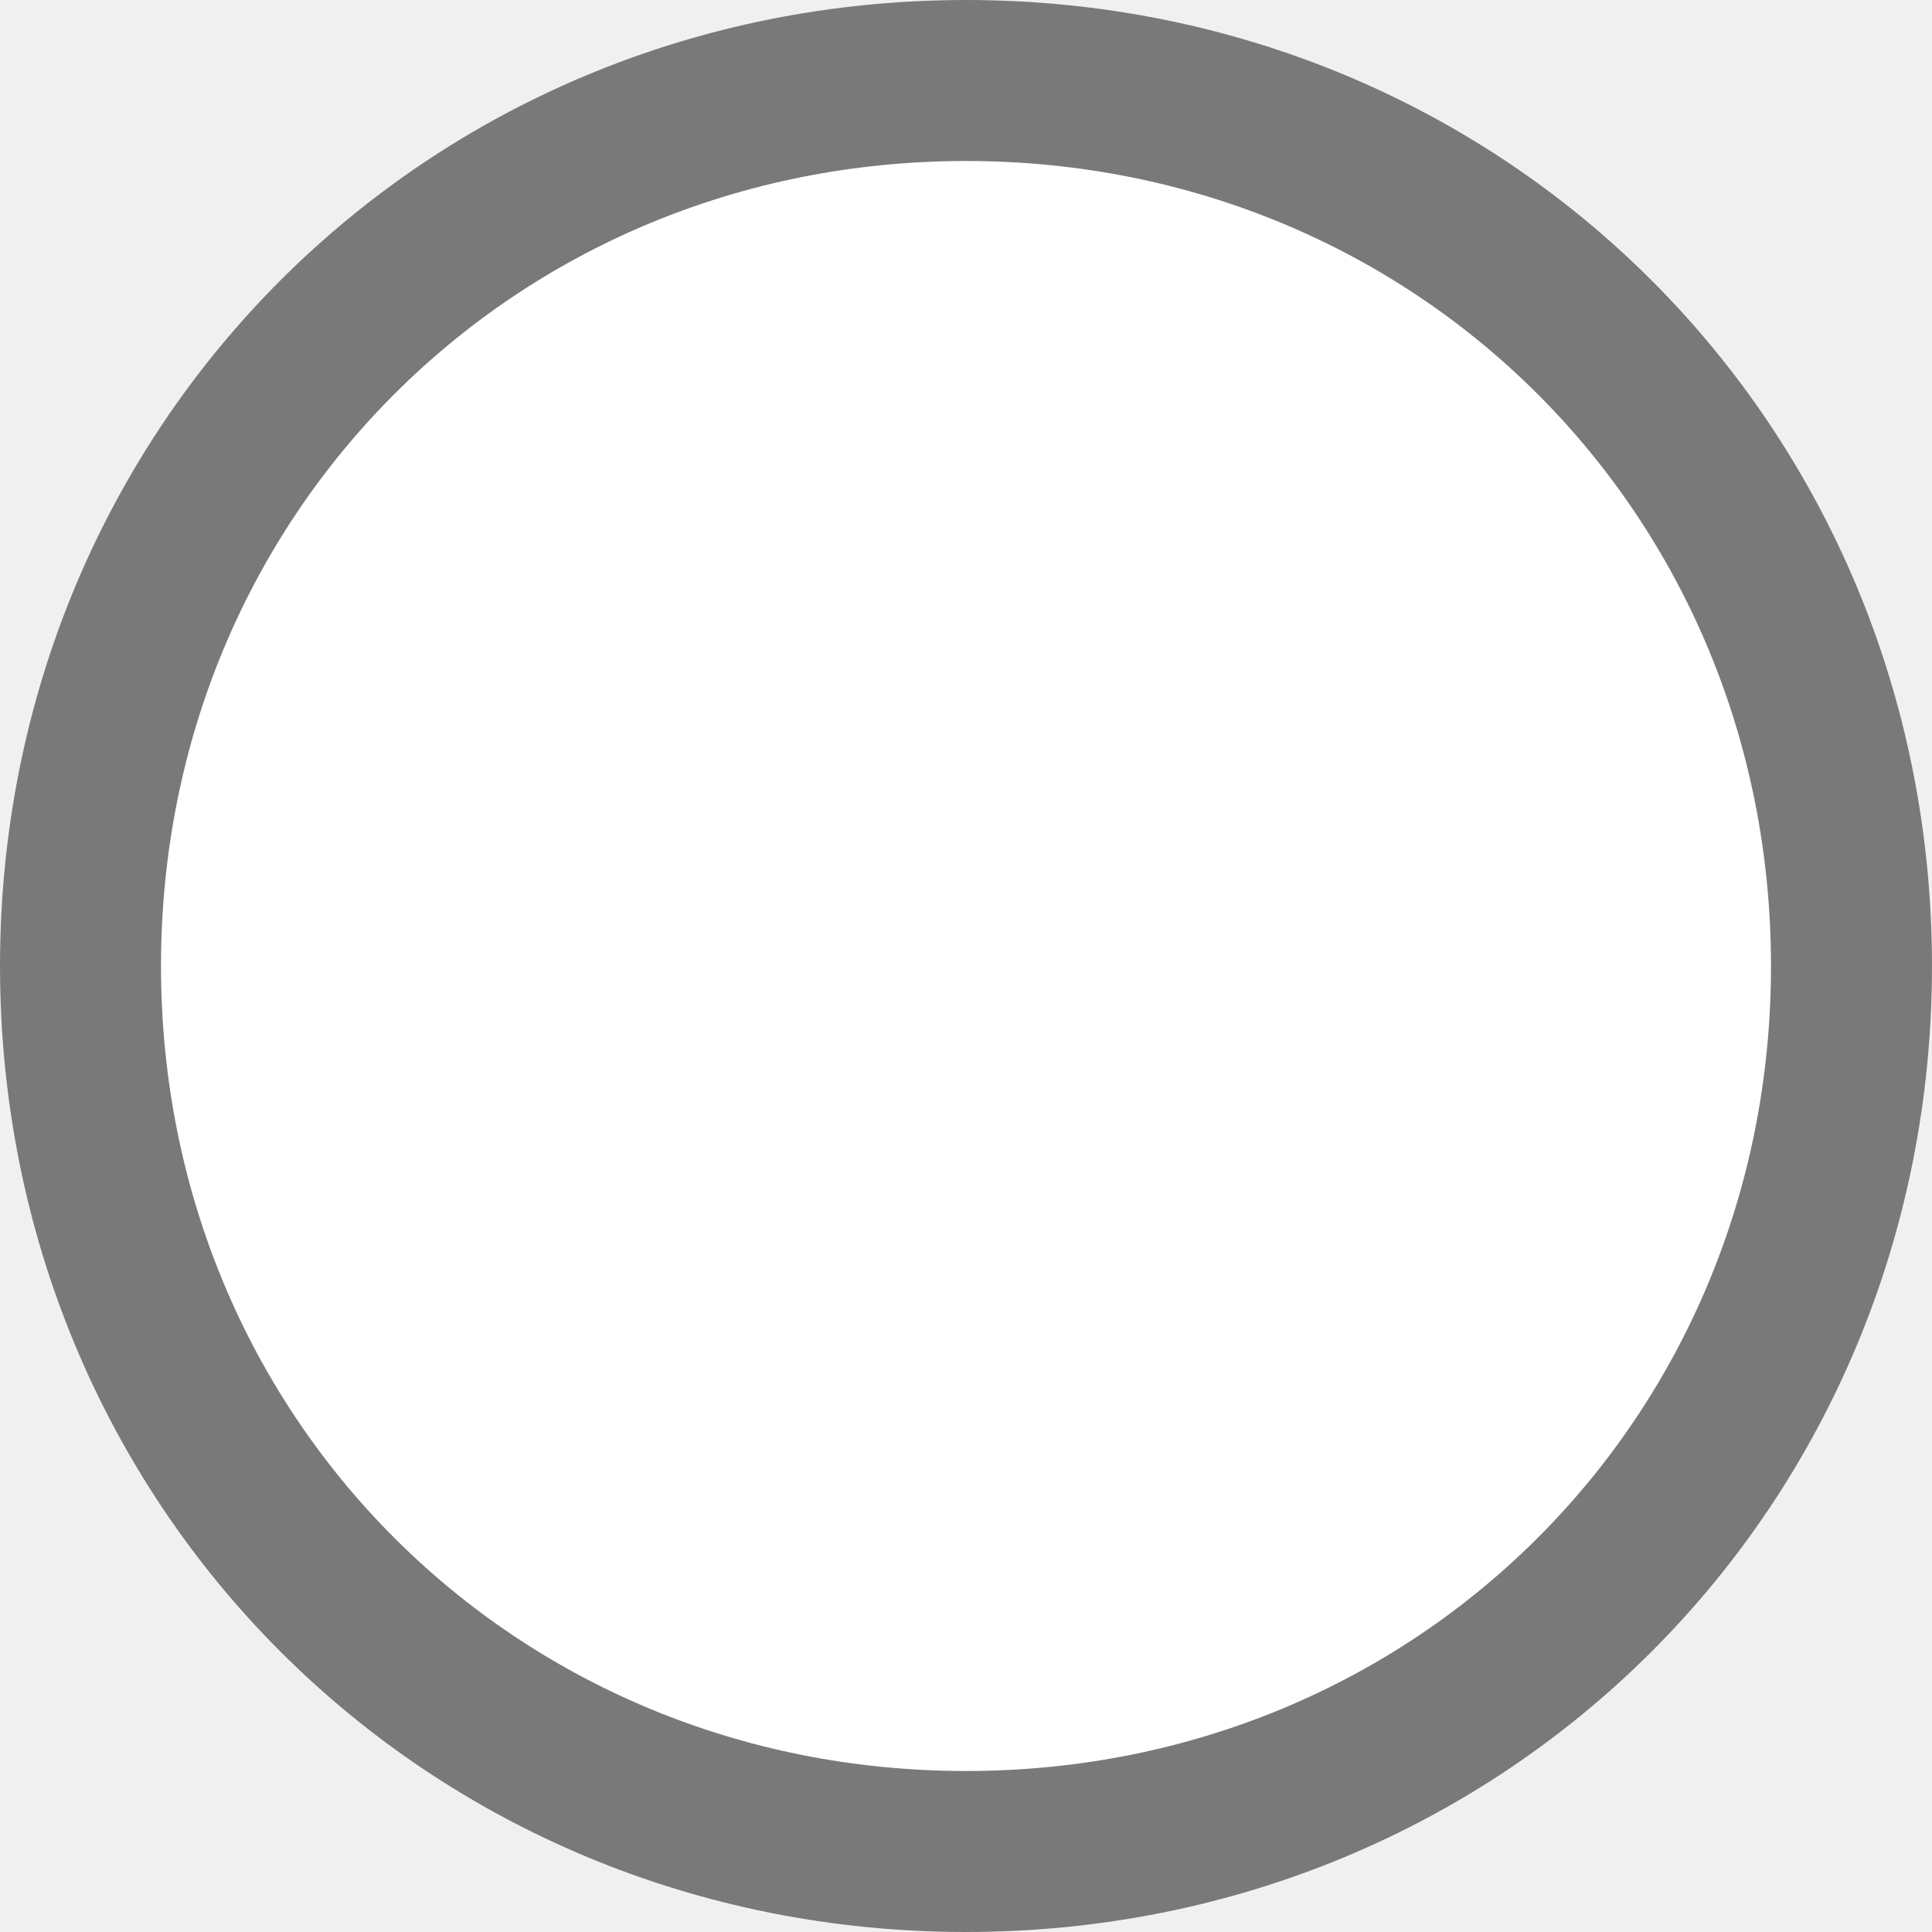
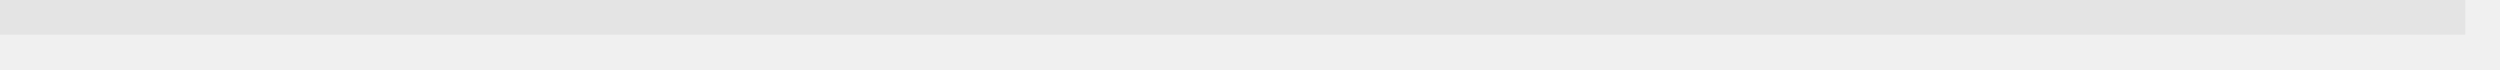
- <svg xmlns="http://www.w3.org/2000/svg" version="1.1" width="12px" height="12px" viewBox="154 2057  12 12">
-   <path d="M 160 2057  C 163.36 2057  166 2059.64  166 2063  C 166 2066.36  163.36 2069  160 2069  C 156.64 2069  154 2066.36  154 2063  C 154 2059.64  156.64 2057  160 2057  Z " fill-rule="nonzero" fill="#ffffff" stroke="none" />
-   <path d="M 160 2057.5  C 163.08 2057.5  165.5 2059.92  165.5 2063  C 165.5 2066.08  163.08 2068.5  160 2068.5  C 156.92 2068.5  154.5 2066.08  154.5 2063  C 154.5 2059.92  156.92 2057.5  160 2057.5  Z " stroke-width="1" stroke="#797979" fill="none" />
+ <svg xmlns="http://www.w3.org/2000/svg" version="1.1" width="72px" height="2px">
+   <g transform="matrix(1 0 0 1 -257 -1568 )">
+     <path d="M 257 1568.5  L 328 1568.5  " stroke-width="1" stroke="#e4e4e4" fill="none" />
+   </g>
</svg>
